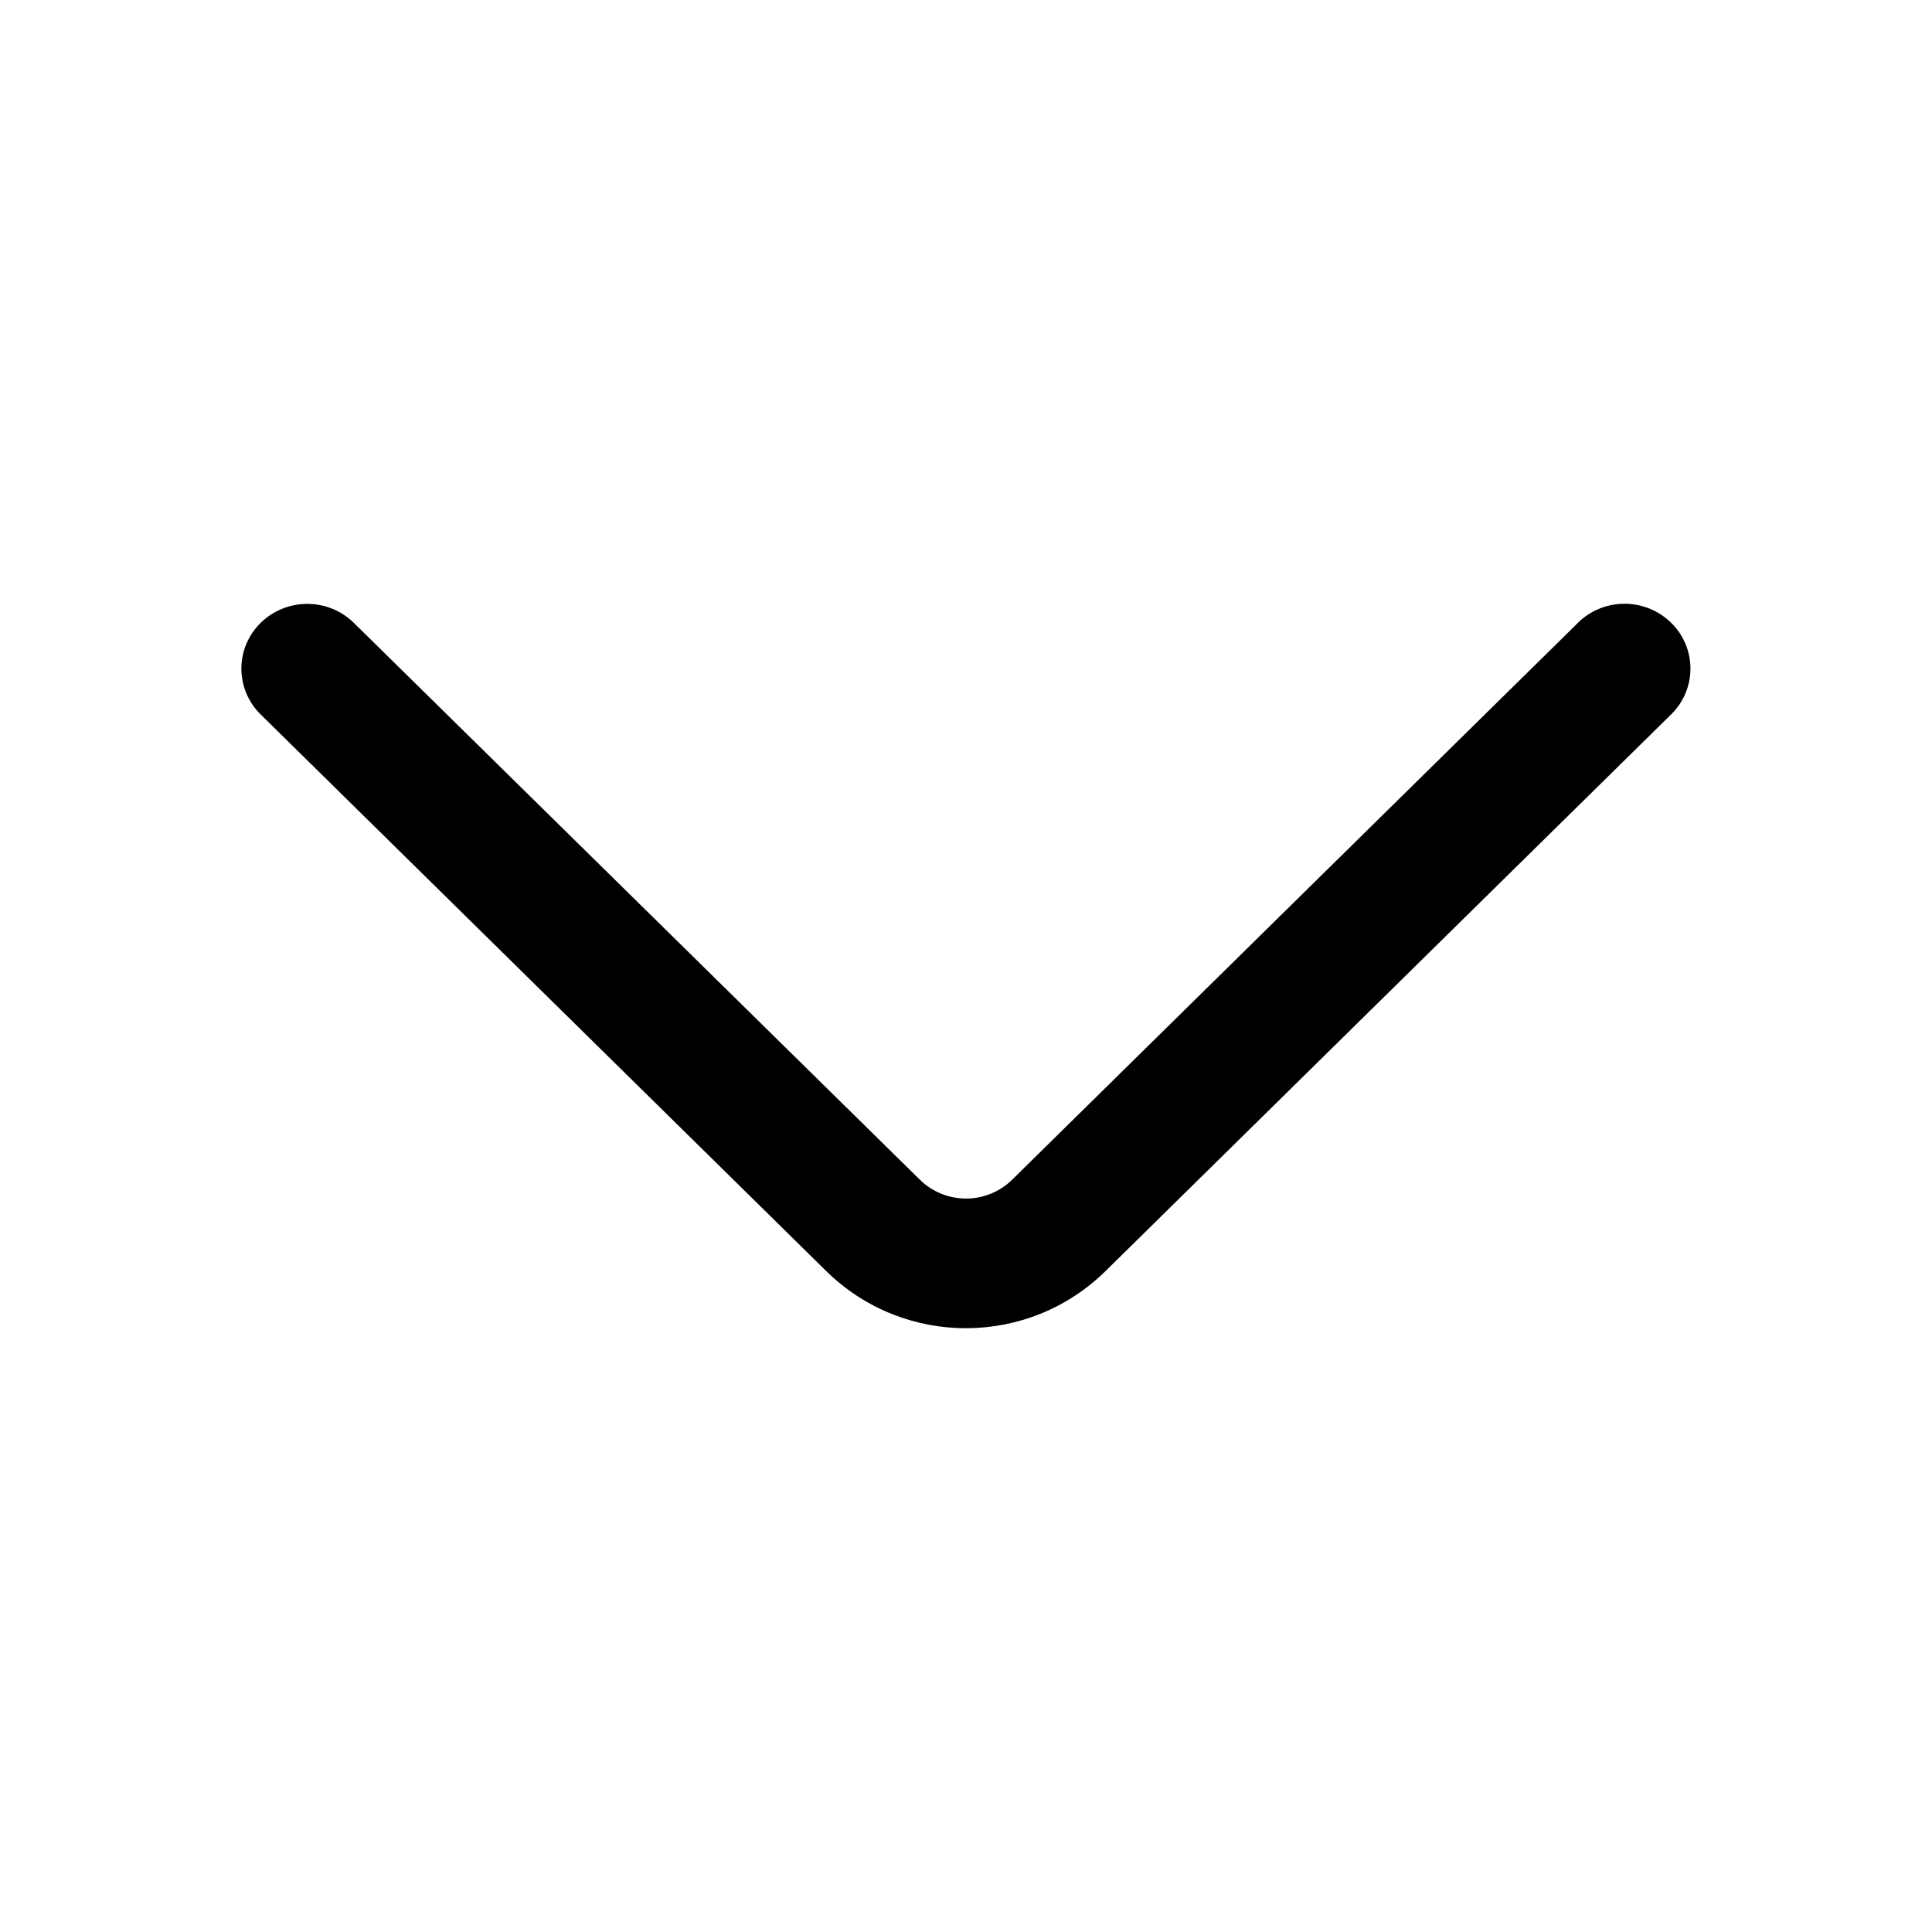
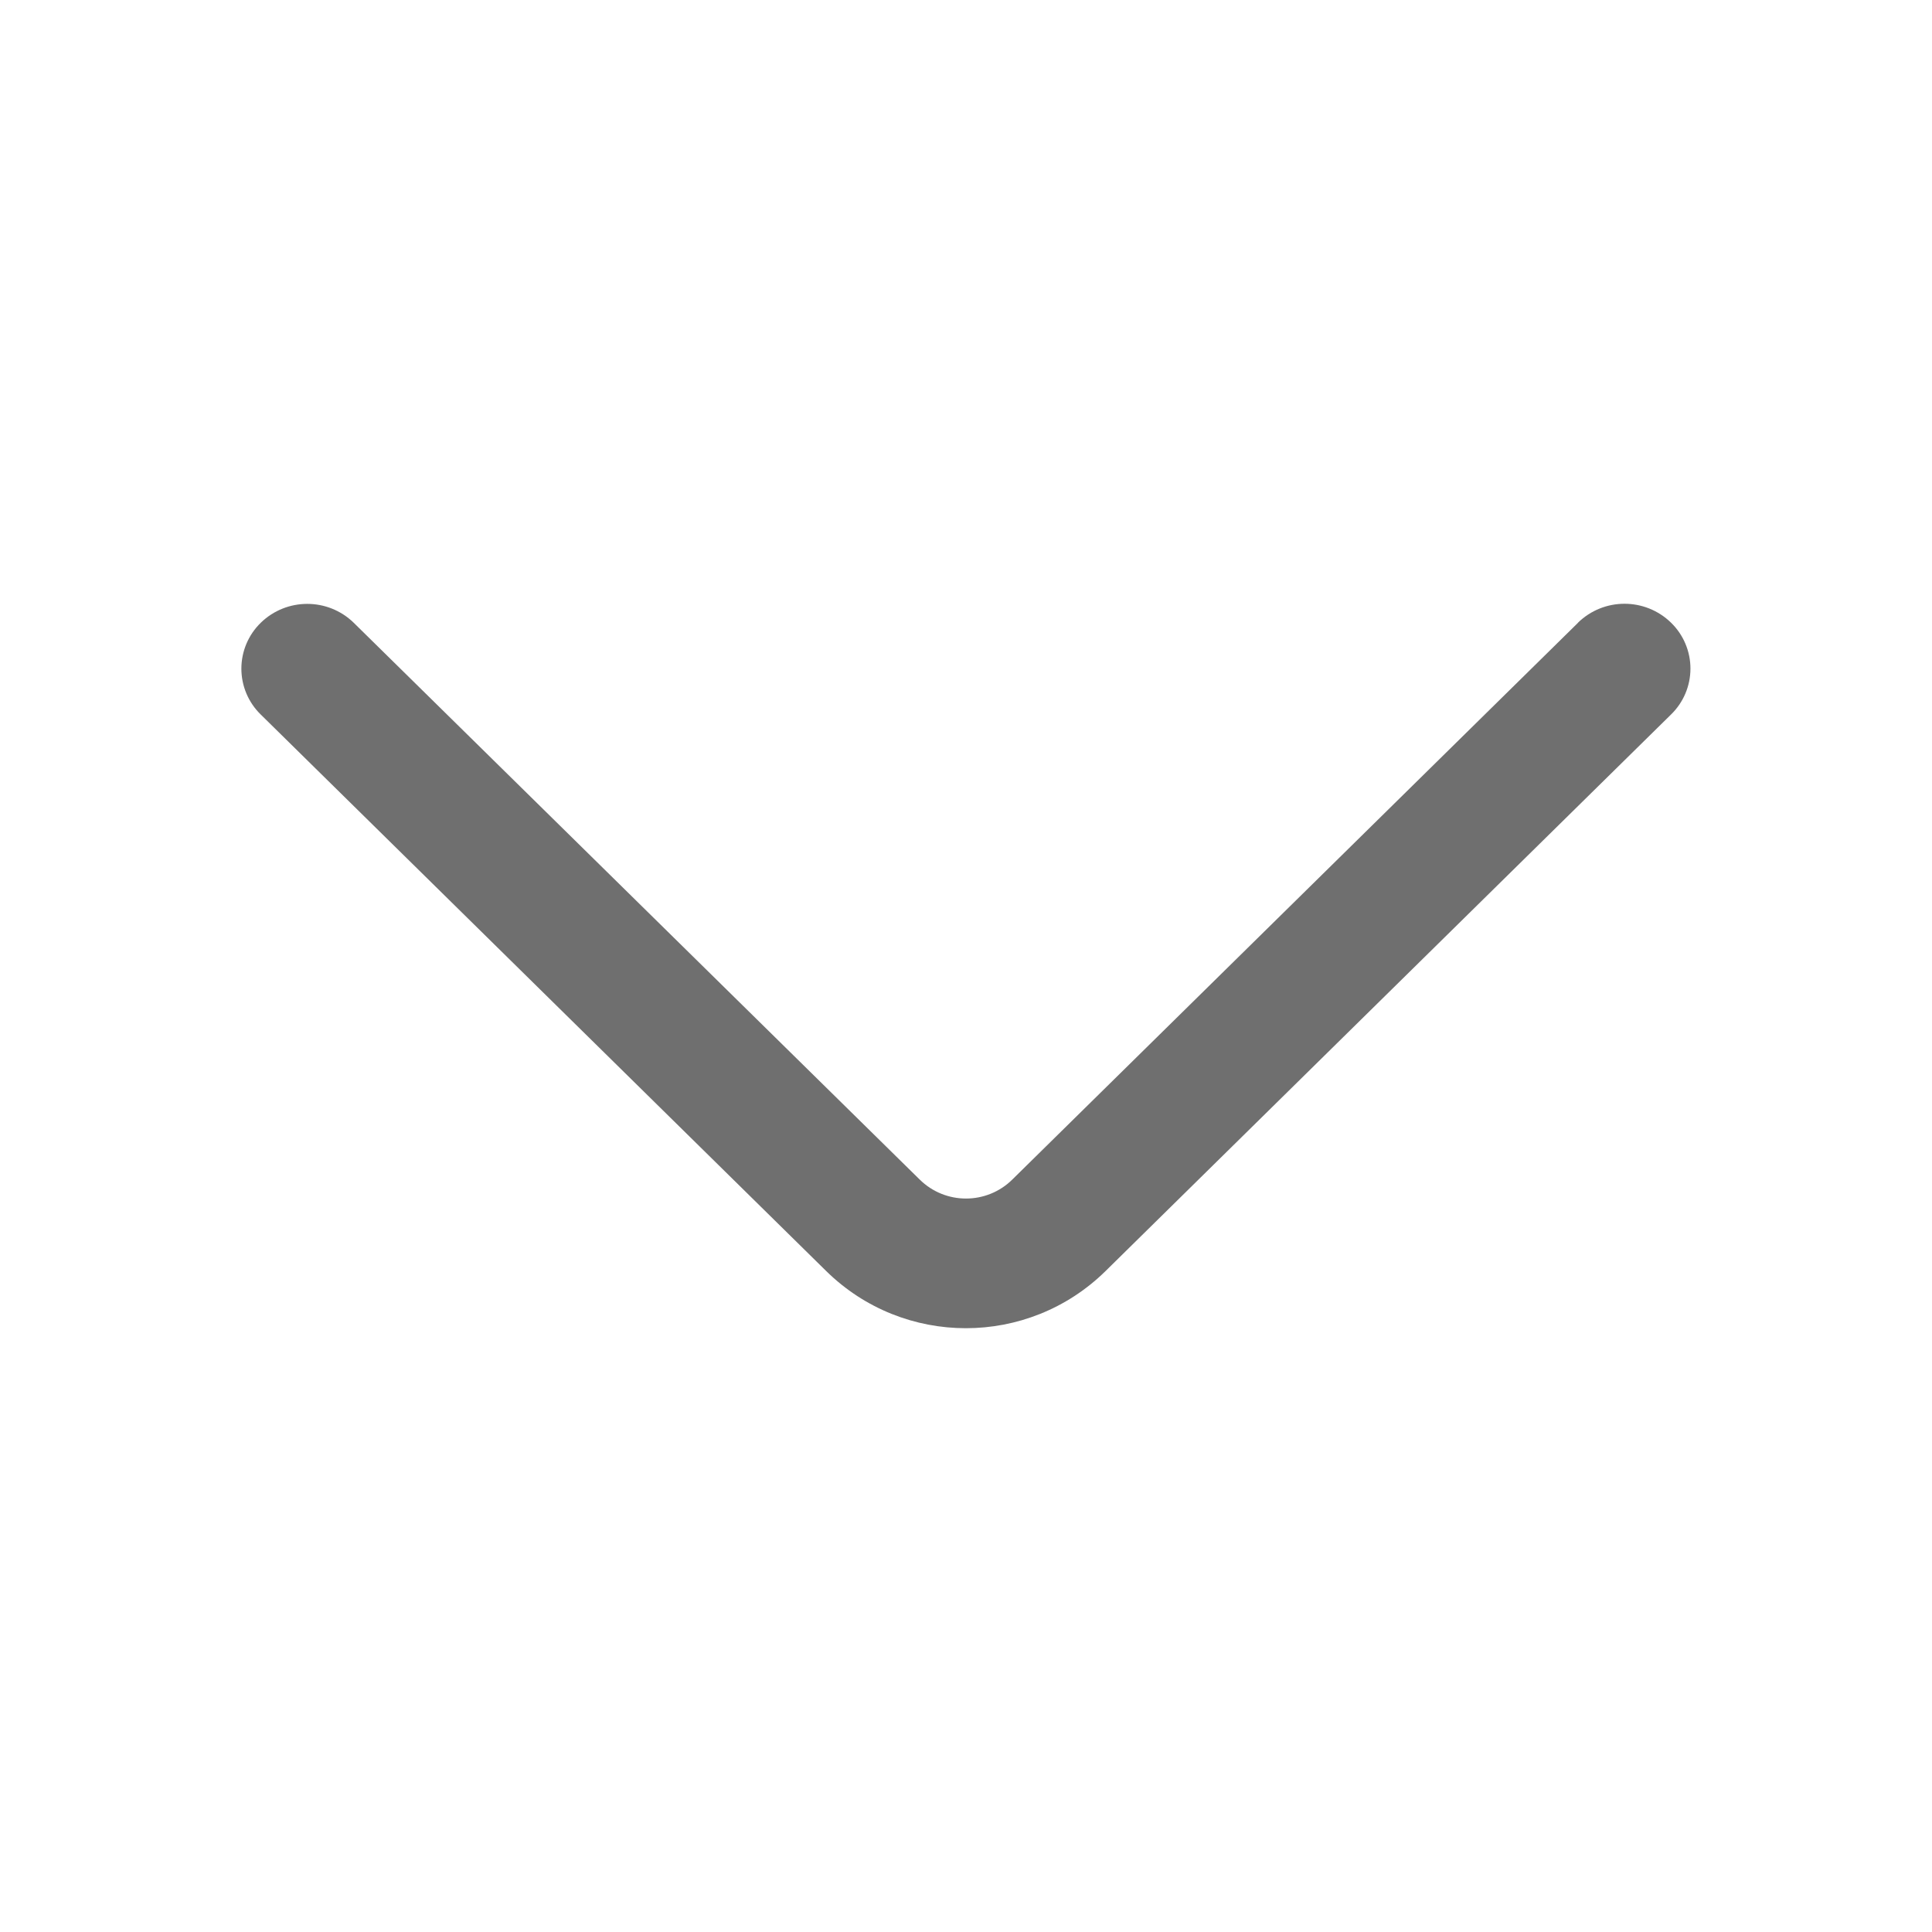
<svg xmlns="http://www.w3.org/2000/svg" width="undefined" height="undefined" viewBox="0 0 16 16">
-   <path fill="currentColor" fill-rule="non-zero" d="M13.069 5.157L8.384 9.768a.546.546 0 0 1-.768 0L2.93 5.158a.552.552 0 0 0-.771 0a.53.53 0 0 0 0 .759l4.684 4.61a1.65 1.65 0 0 0 2.312 0l4.684-4.61a.53.53 0 0 0 0-.76a.552.552 0 0 0-.771 0" />
+   <path fill="#6F6F6F" fill-rule="non-zero" d="M13.069 5.157L8.384 9.768a.546.546 0 0 1-.768 0L2.93 5.158a.552.552 0 0 0-.771 0a.53.53 0 0 0 0 .759l4.684 4.61a1.65 1.65 0 0 0 2.312 0l4.684-4.61a.53.53 0 0 0 0-.76a.552.552 0 0 0-.771 0" />
</svg>
